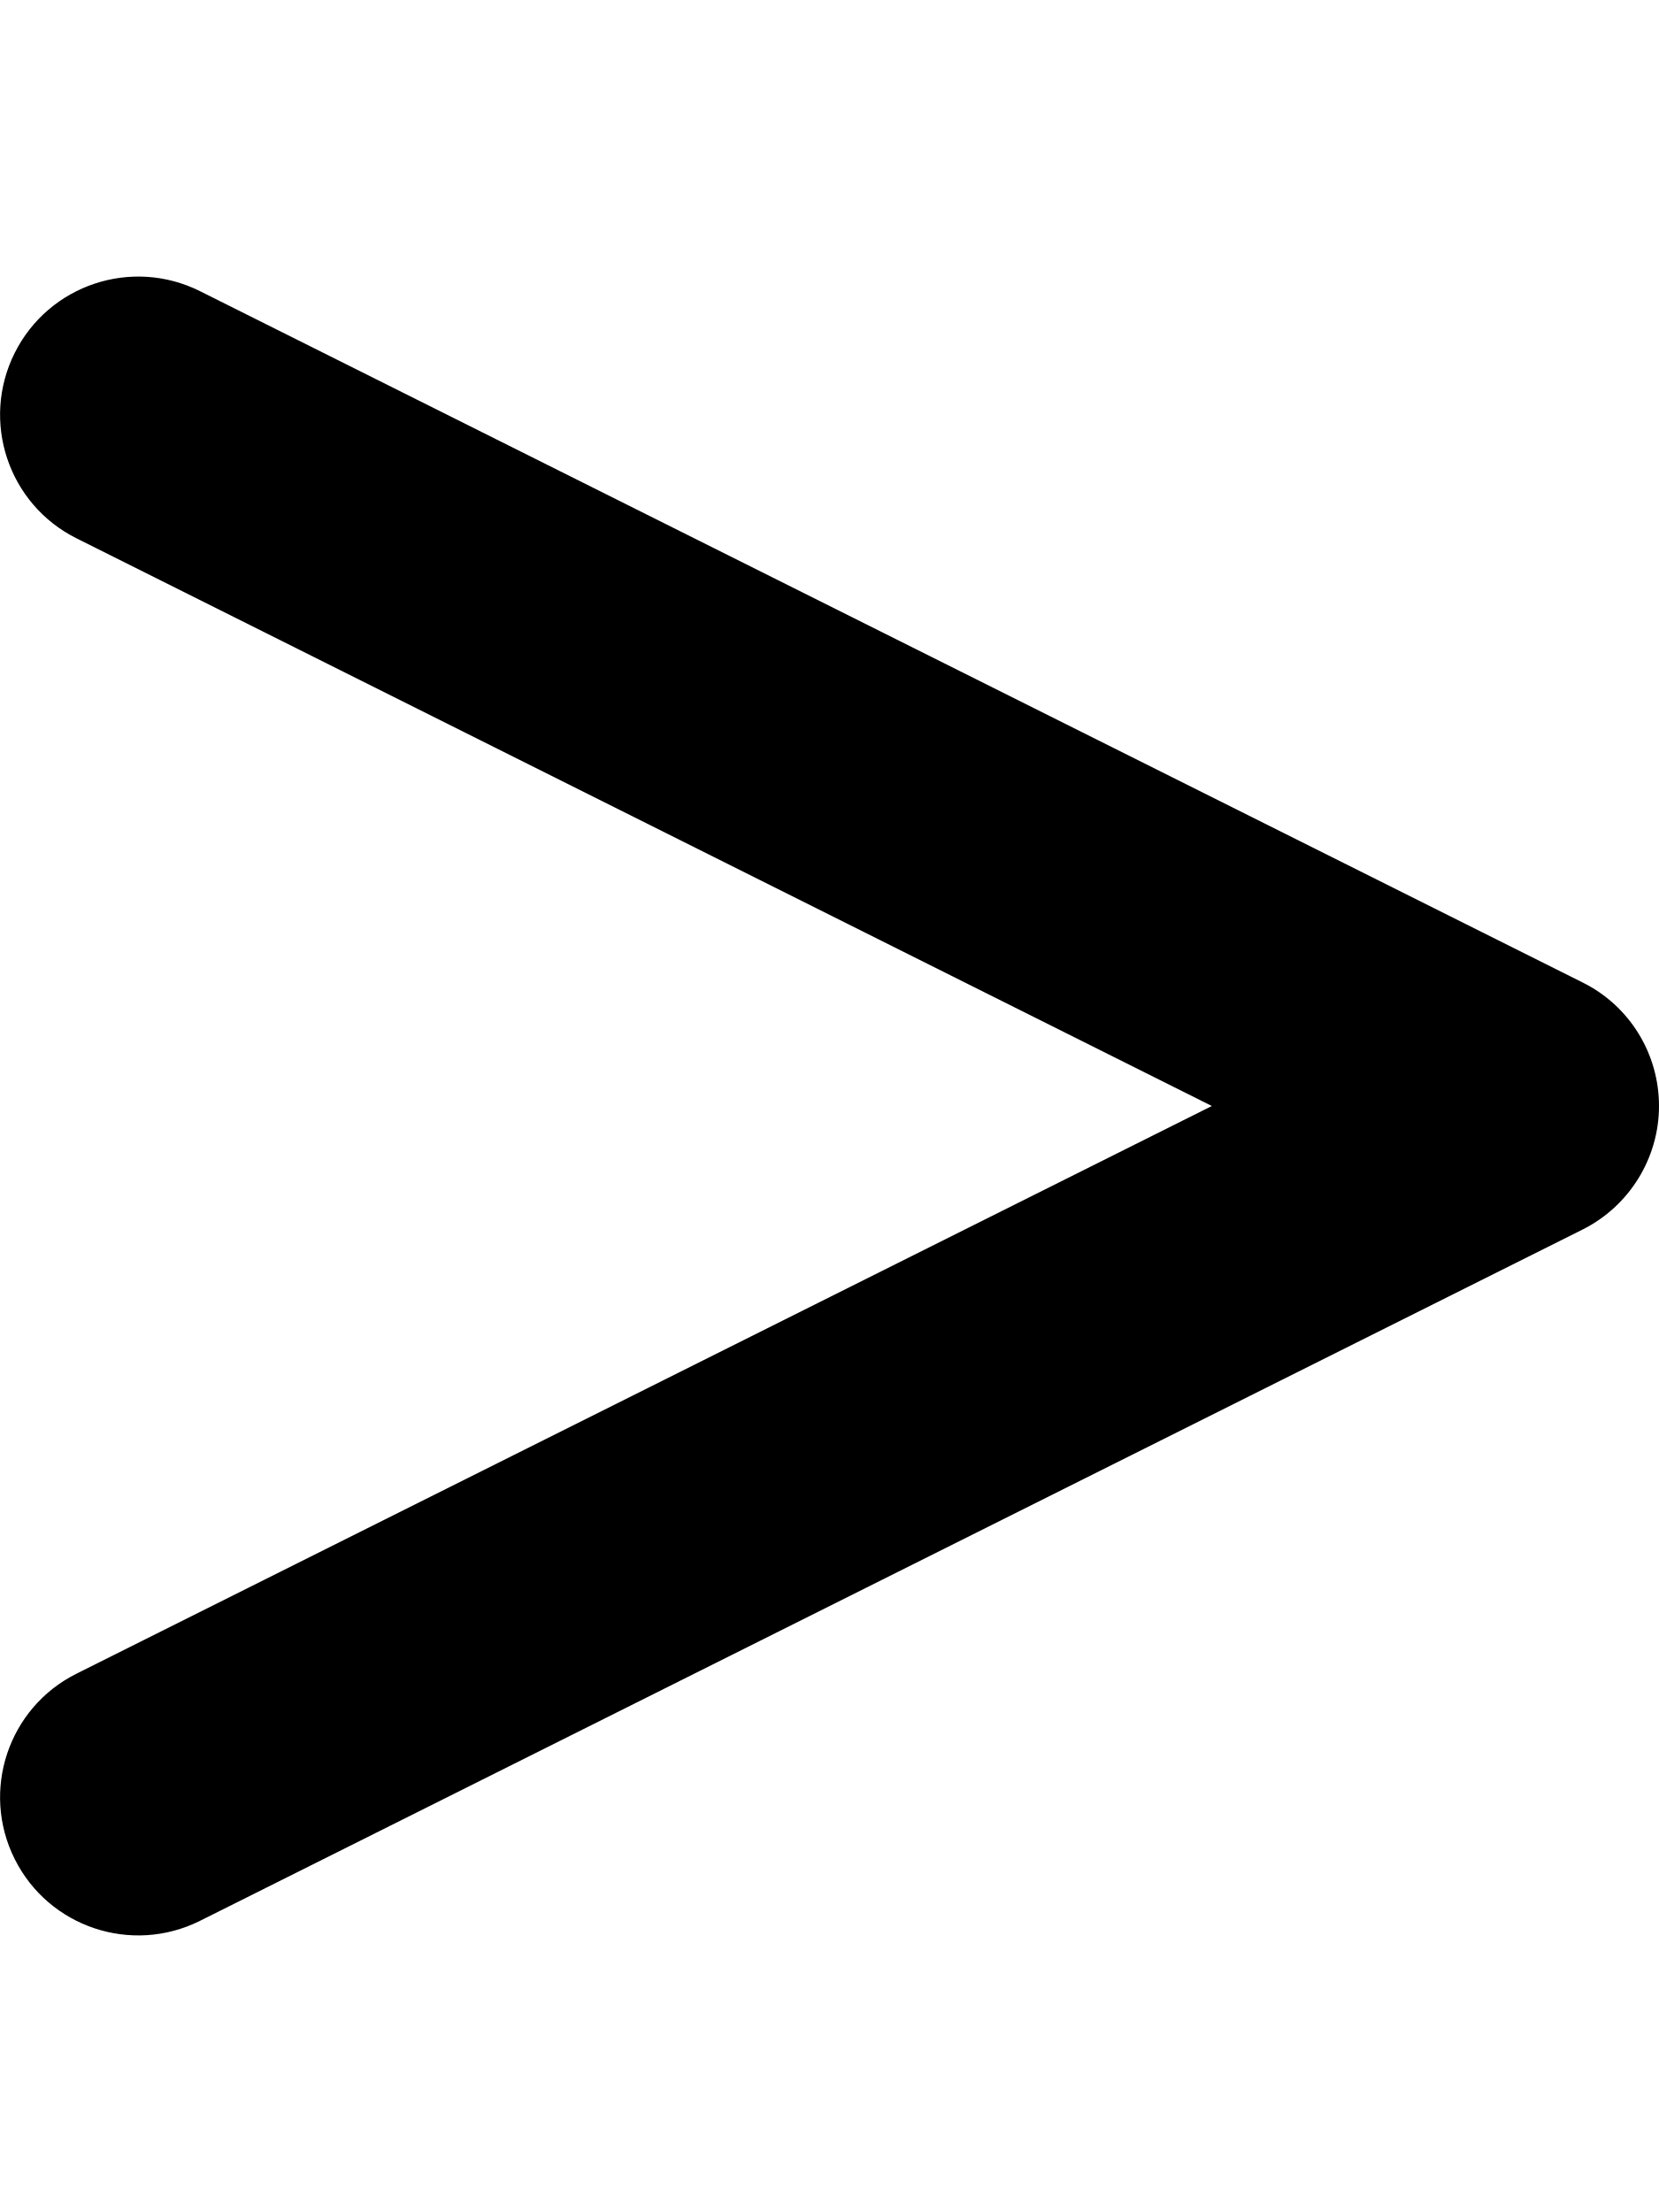
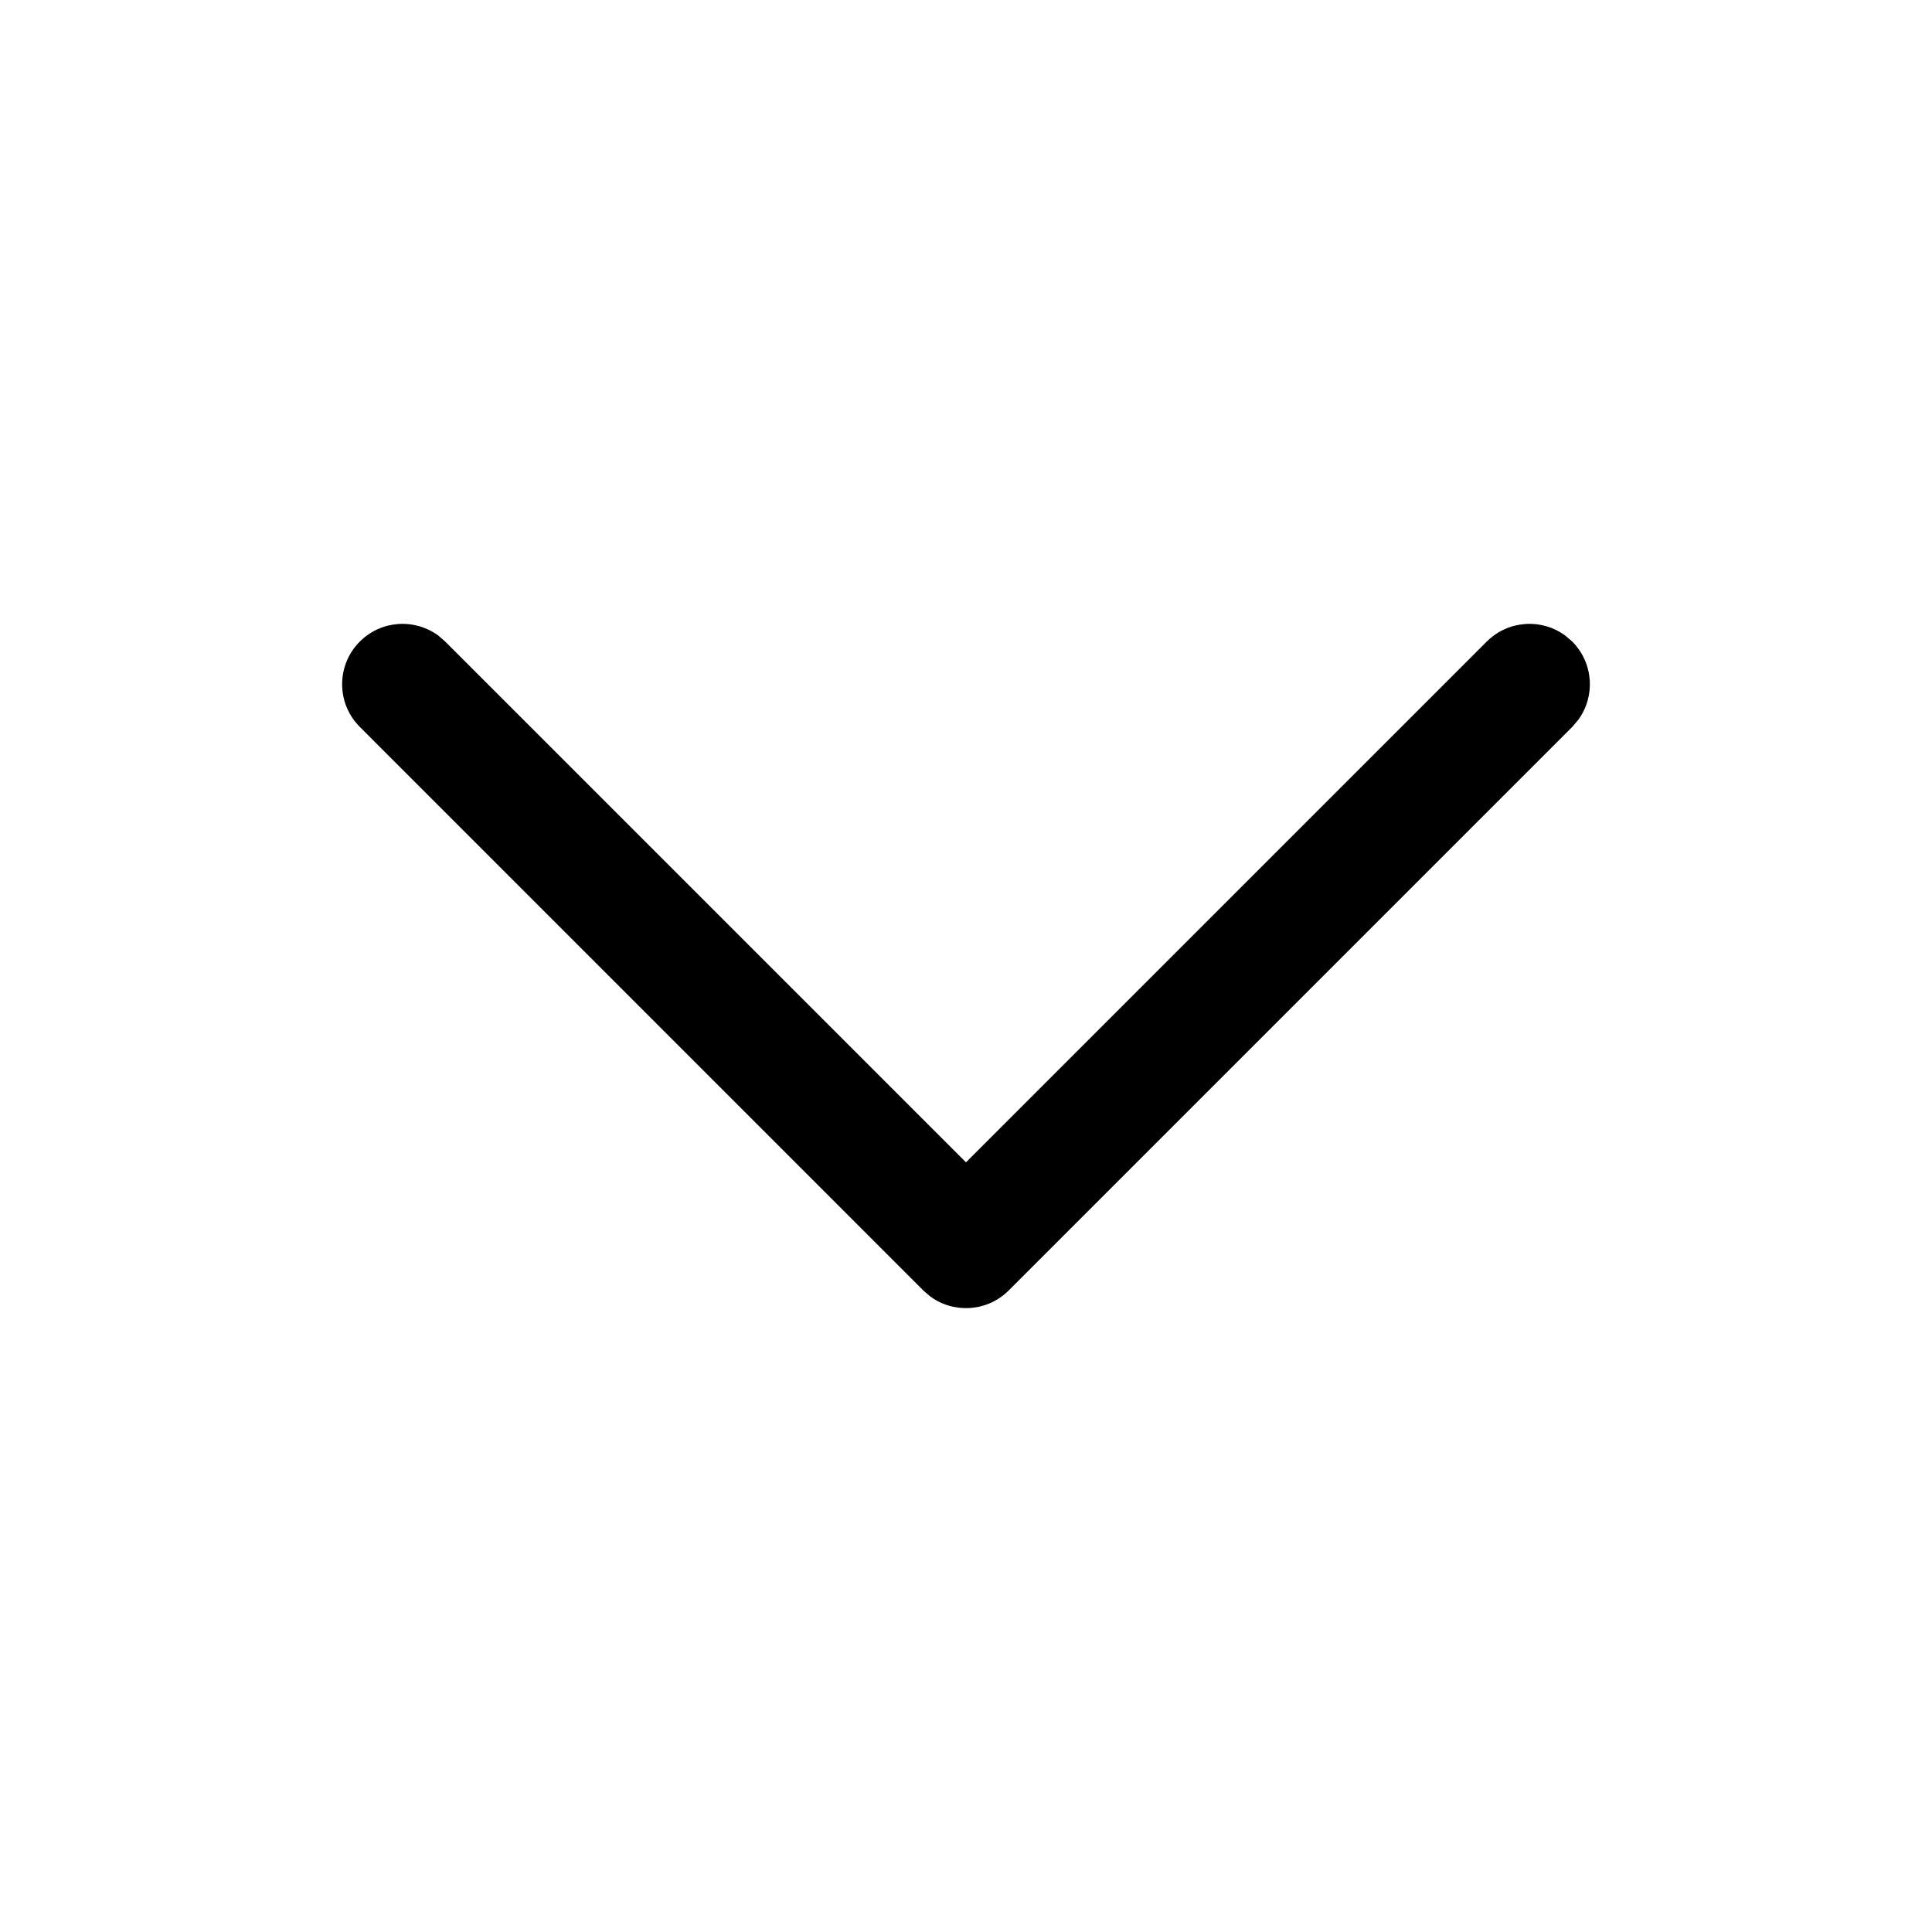
- <svg xmlns="http://www.w3.org/2000/svg" height="1em" viewBox="0 0 384 512">
-   <path d="M3.4 81.7c-7.9 15.8-1.5 35 14.3 42.9L280.5 256 17.7 387.4C1.9 395.3-4.5 414.5 3.4 430.3s27.1 22.2 42.9 14.3l320-160c10.8-5.4 17.7-16.5 17.7-28.6s-6.8-23.2-17.7-28.6l-320-160c-15.8-7.9-35-1.5-42.9 14.3z" />
+ <svg xmlns="http://www.w3.org/2000/svg" width="32" height="32" viewBox="0 0 32 32" fill="none">
+   <path d="M5.96 10.626C6.315 10.271 6.87 10.239 7.262 10.529L7.374 10.626L16 19.252L24.626 10.626C24.981 10.271 25.537 10.239 25.928 10.529L26.041 10.626C26.395 10.981 26.428 11.537 26.137 11.928L26.041 12.04L16.707 21.374C16.352 21.729 15.797 21.761 15.405 21.471L15.293 21.374L5.96 12.04C5.569 11.65 5.569 11.017 5.96 10.626Z" fill="black" />
</svg>
